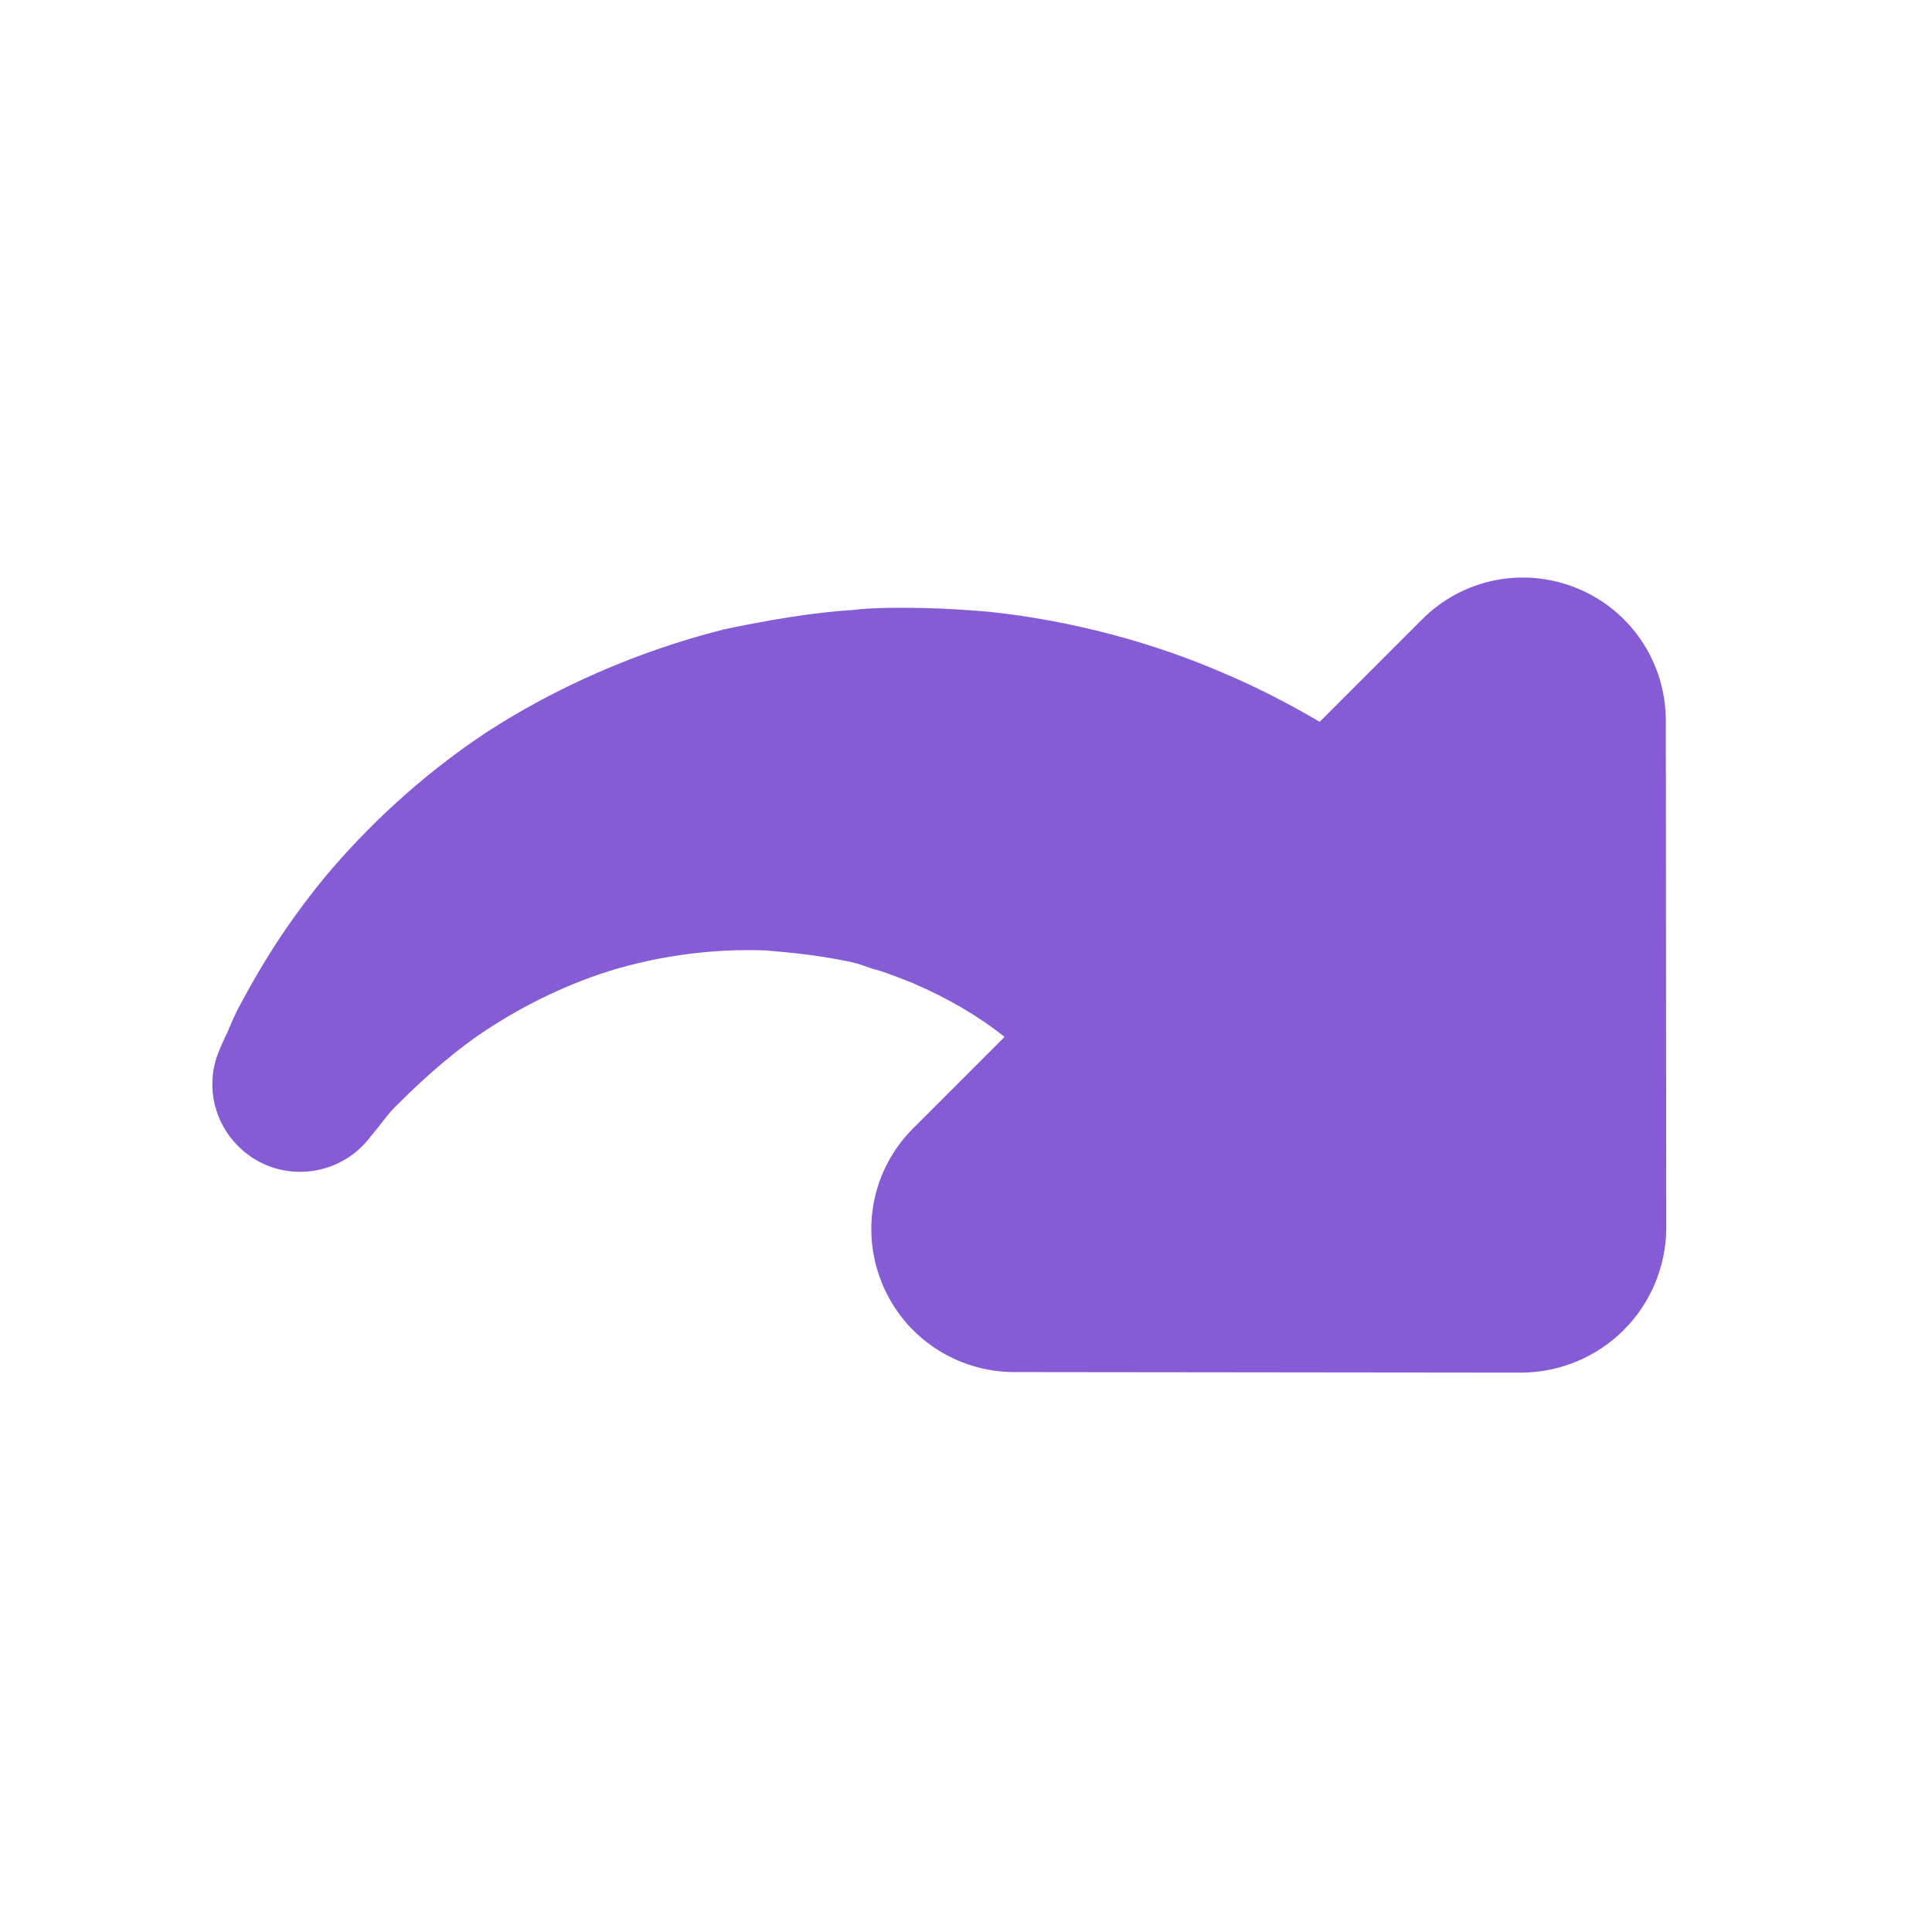
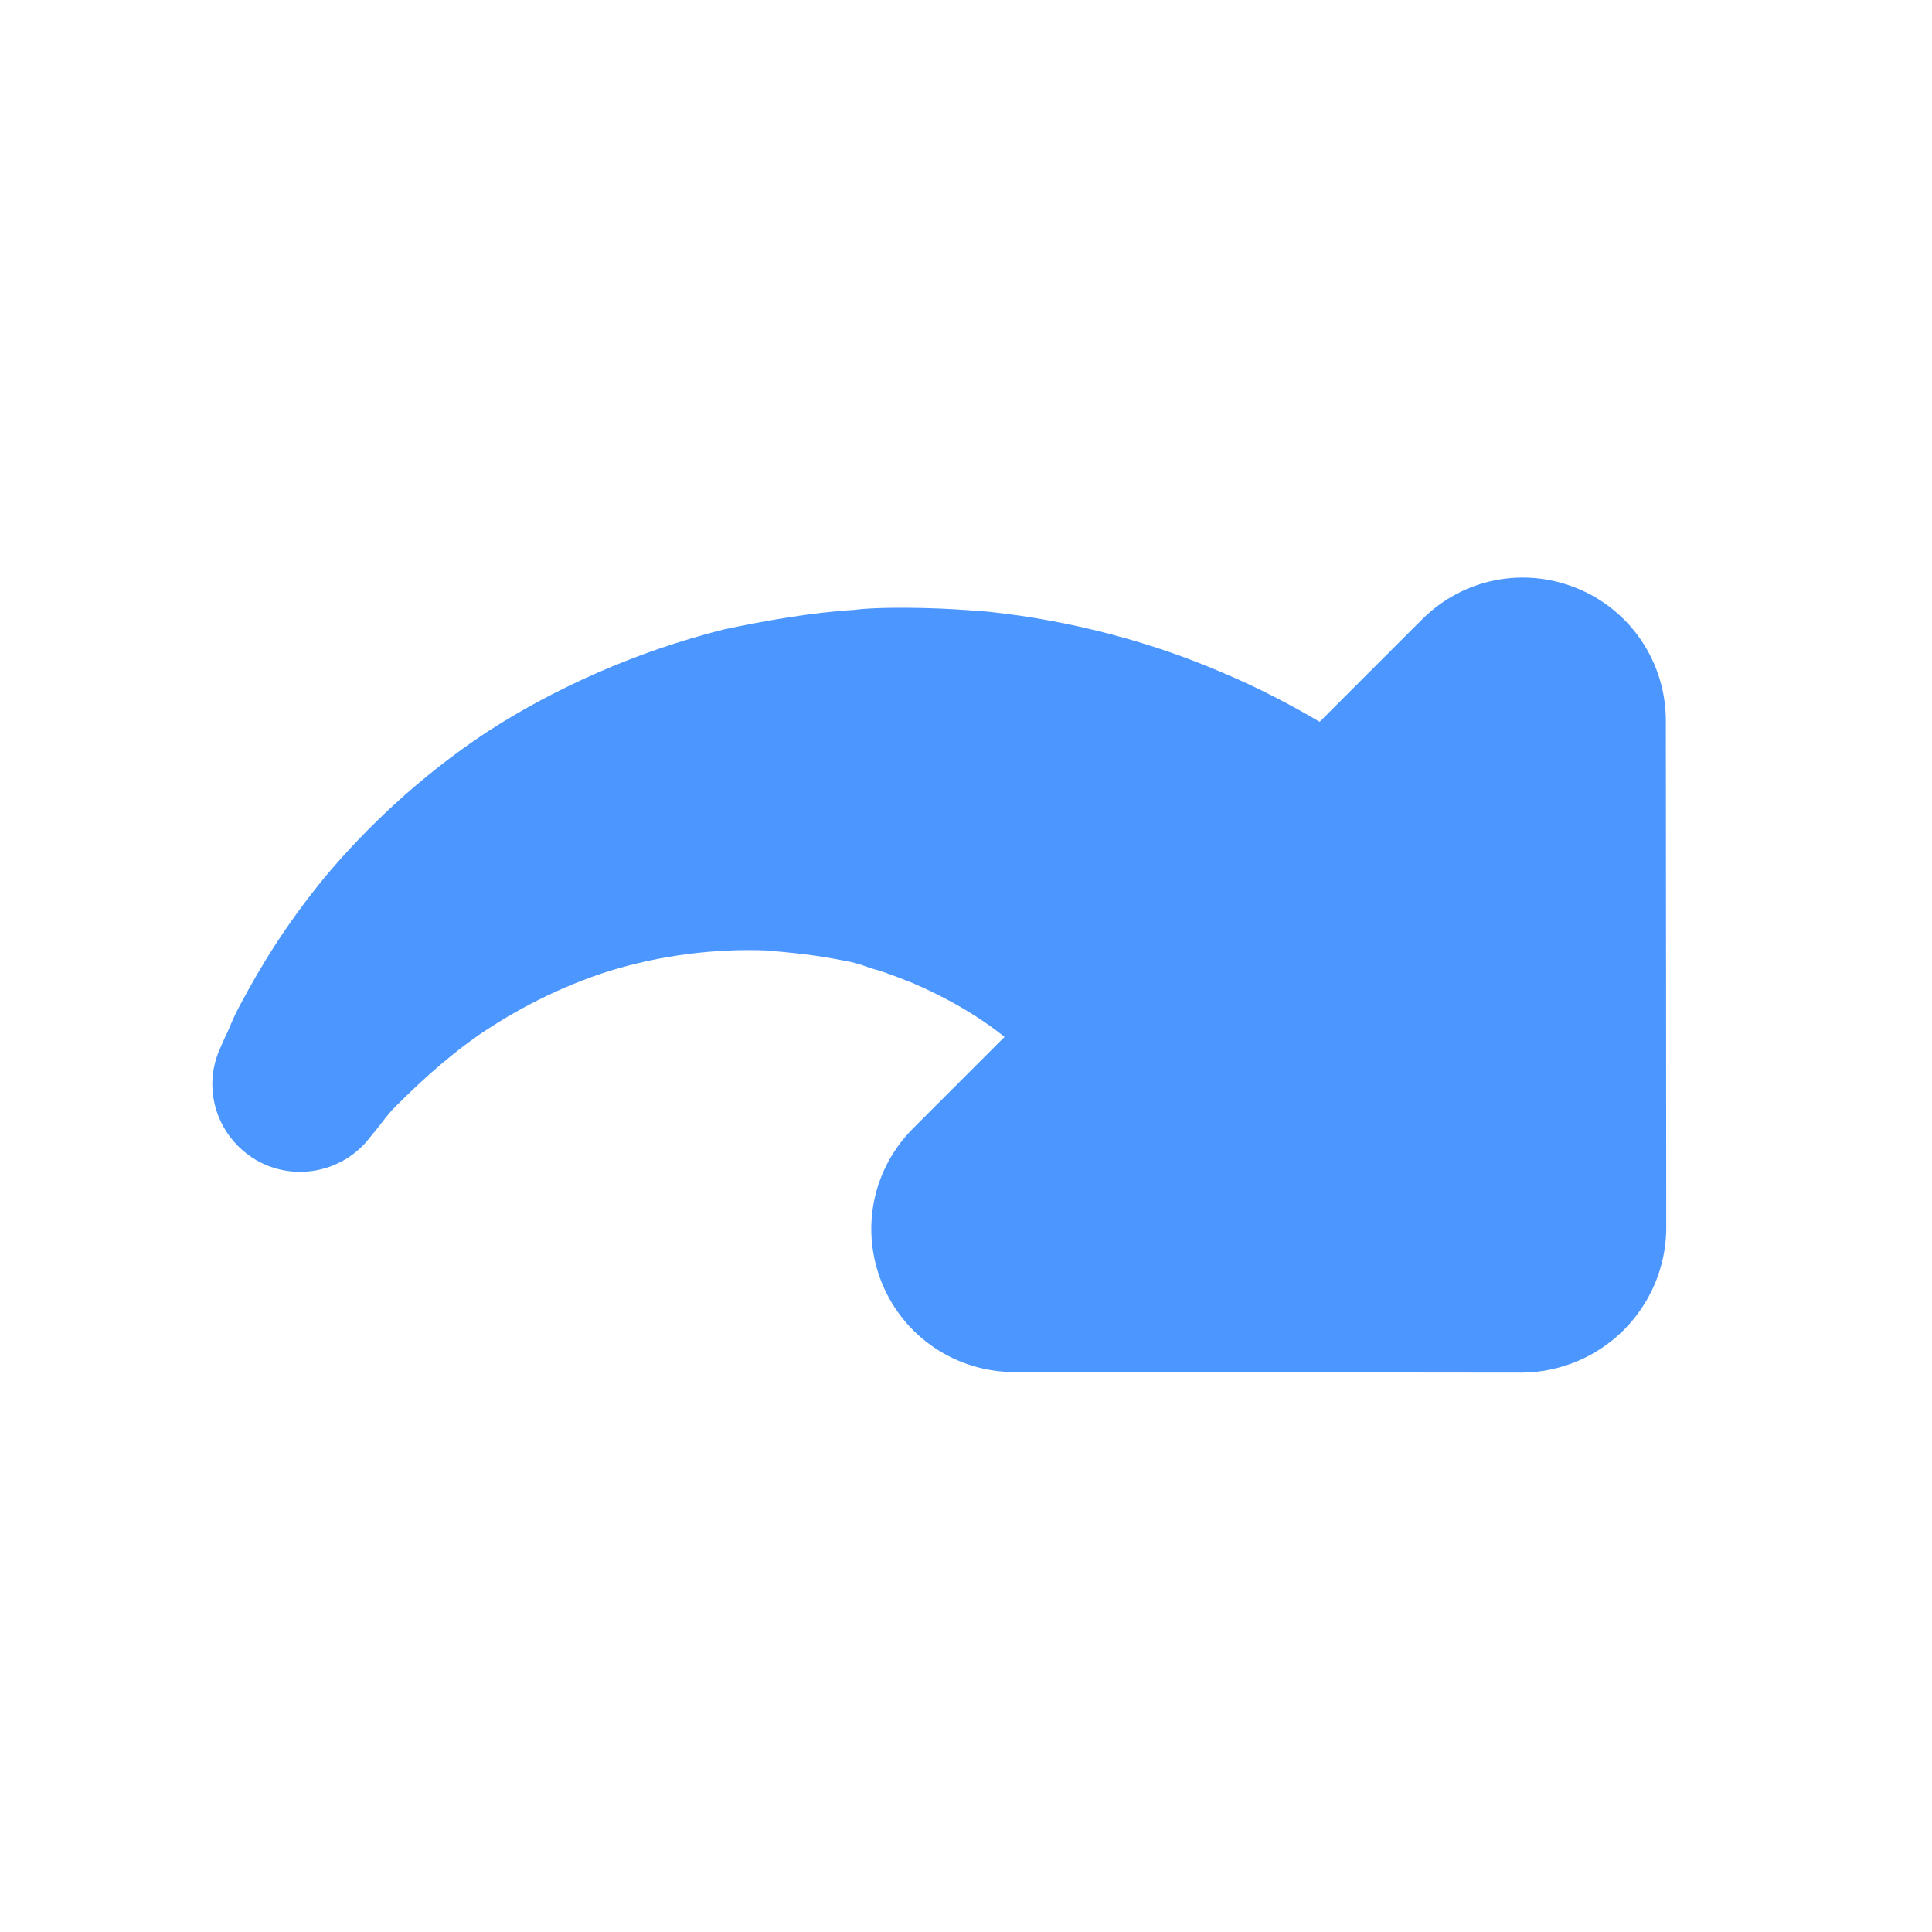
<svg xmlns="http://www.w3.org/2000/svg" width="20px" height="20px" viewBox="0 0 20 20" version="1.1">
  <defs />
  <g id="Page-1" stroke="none" stroke-width="1" fill="none" fill-rule="evenodd">
-     <g id="redo" fill="#855CD6">
+     <g id="redo" fill="#4C97FF">
      <path d="M17.558,12.77 L13.84,16.494 C13.561,16.767 13.183,16.921 12.79,16.921 C12.399,16.921 12.021,16.767 11.74,16.494 L8.024,12.77 C7.597,12.343 7.471,11.706 7.702,11.153 C7.933,10.6 8.465,10.243 9.067,10.243 L10.404,10.243 C10.369,9.921 10.278,9.557 10.124,9.172 C10.076,9.06 10.026,8.948 9.97,8.836 C9.893,8.71 9.901,8.675 9.795,8.521 C9.627,8.269 9.473,8.08 9.29,7.863 C8.92,7.464 8.472,7.121 7.996,6.869 C7.513,6.617 7.009,6.463 6.561,6.379 C6.12,6.302 5.714,6.295 5.476,6.295 C5.357,6.288 5.203,6.316 5.126,6.323 C5.042,6.33 4.993,6.337 4.993,6.337 C4.496,6.386 4.048,6.022 3.999,5.525 C3.957,5.105 4.202,4.727 4.573,4.587 C4.573,4.587 4.622,4.566 4.699,4.538 C4.79,4.51 4.874,4.461 5.07,4.405 C5.462,4.286 5.959,4.16 6.61,4.097 C7.254,4.041 8.031,4.055 8.851,4.223 C9.669,4.398 10.53,4.727 11.328,5.203 C11.706,5.448 12.112,5.735 12.427,6.015 C12.567,6.12 12.805,6.358 12.945,6.505 C13.106,6.673 13.253,6.841 13.401,7.016 C13.967,7.716 14.387,8.472 14.66,9.158 C14.821,9.55 14.933,9.921 15.017,10.243 L16.515,10.243 C17.117,10.243 17.649,10.6 17.88,11.153 C18.111,11.706 17.985,12.343 17.558,12.77" id="Fill-1" transform="translate(10.99425, 10.49425) rotate(-45) translate(-10.99425, -10.49425) " />
    </g>
  </g>
</svg>
